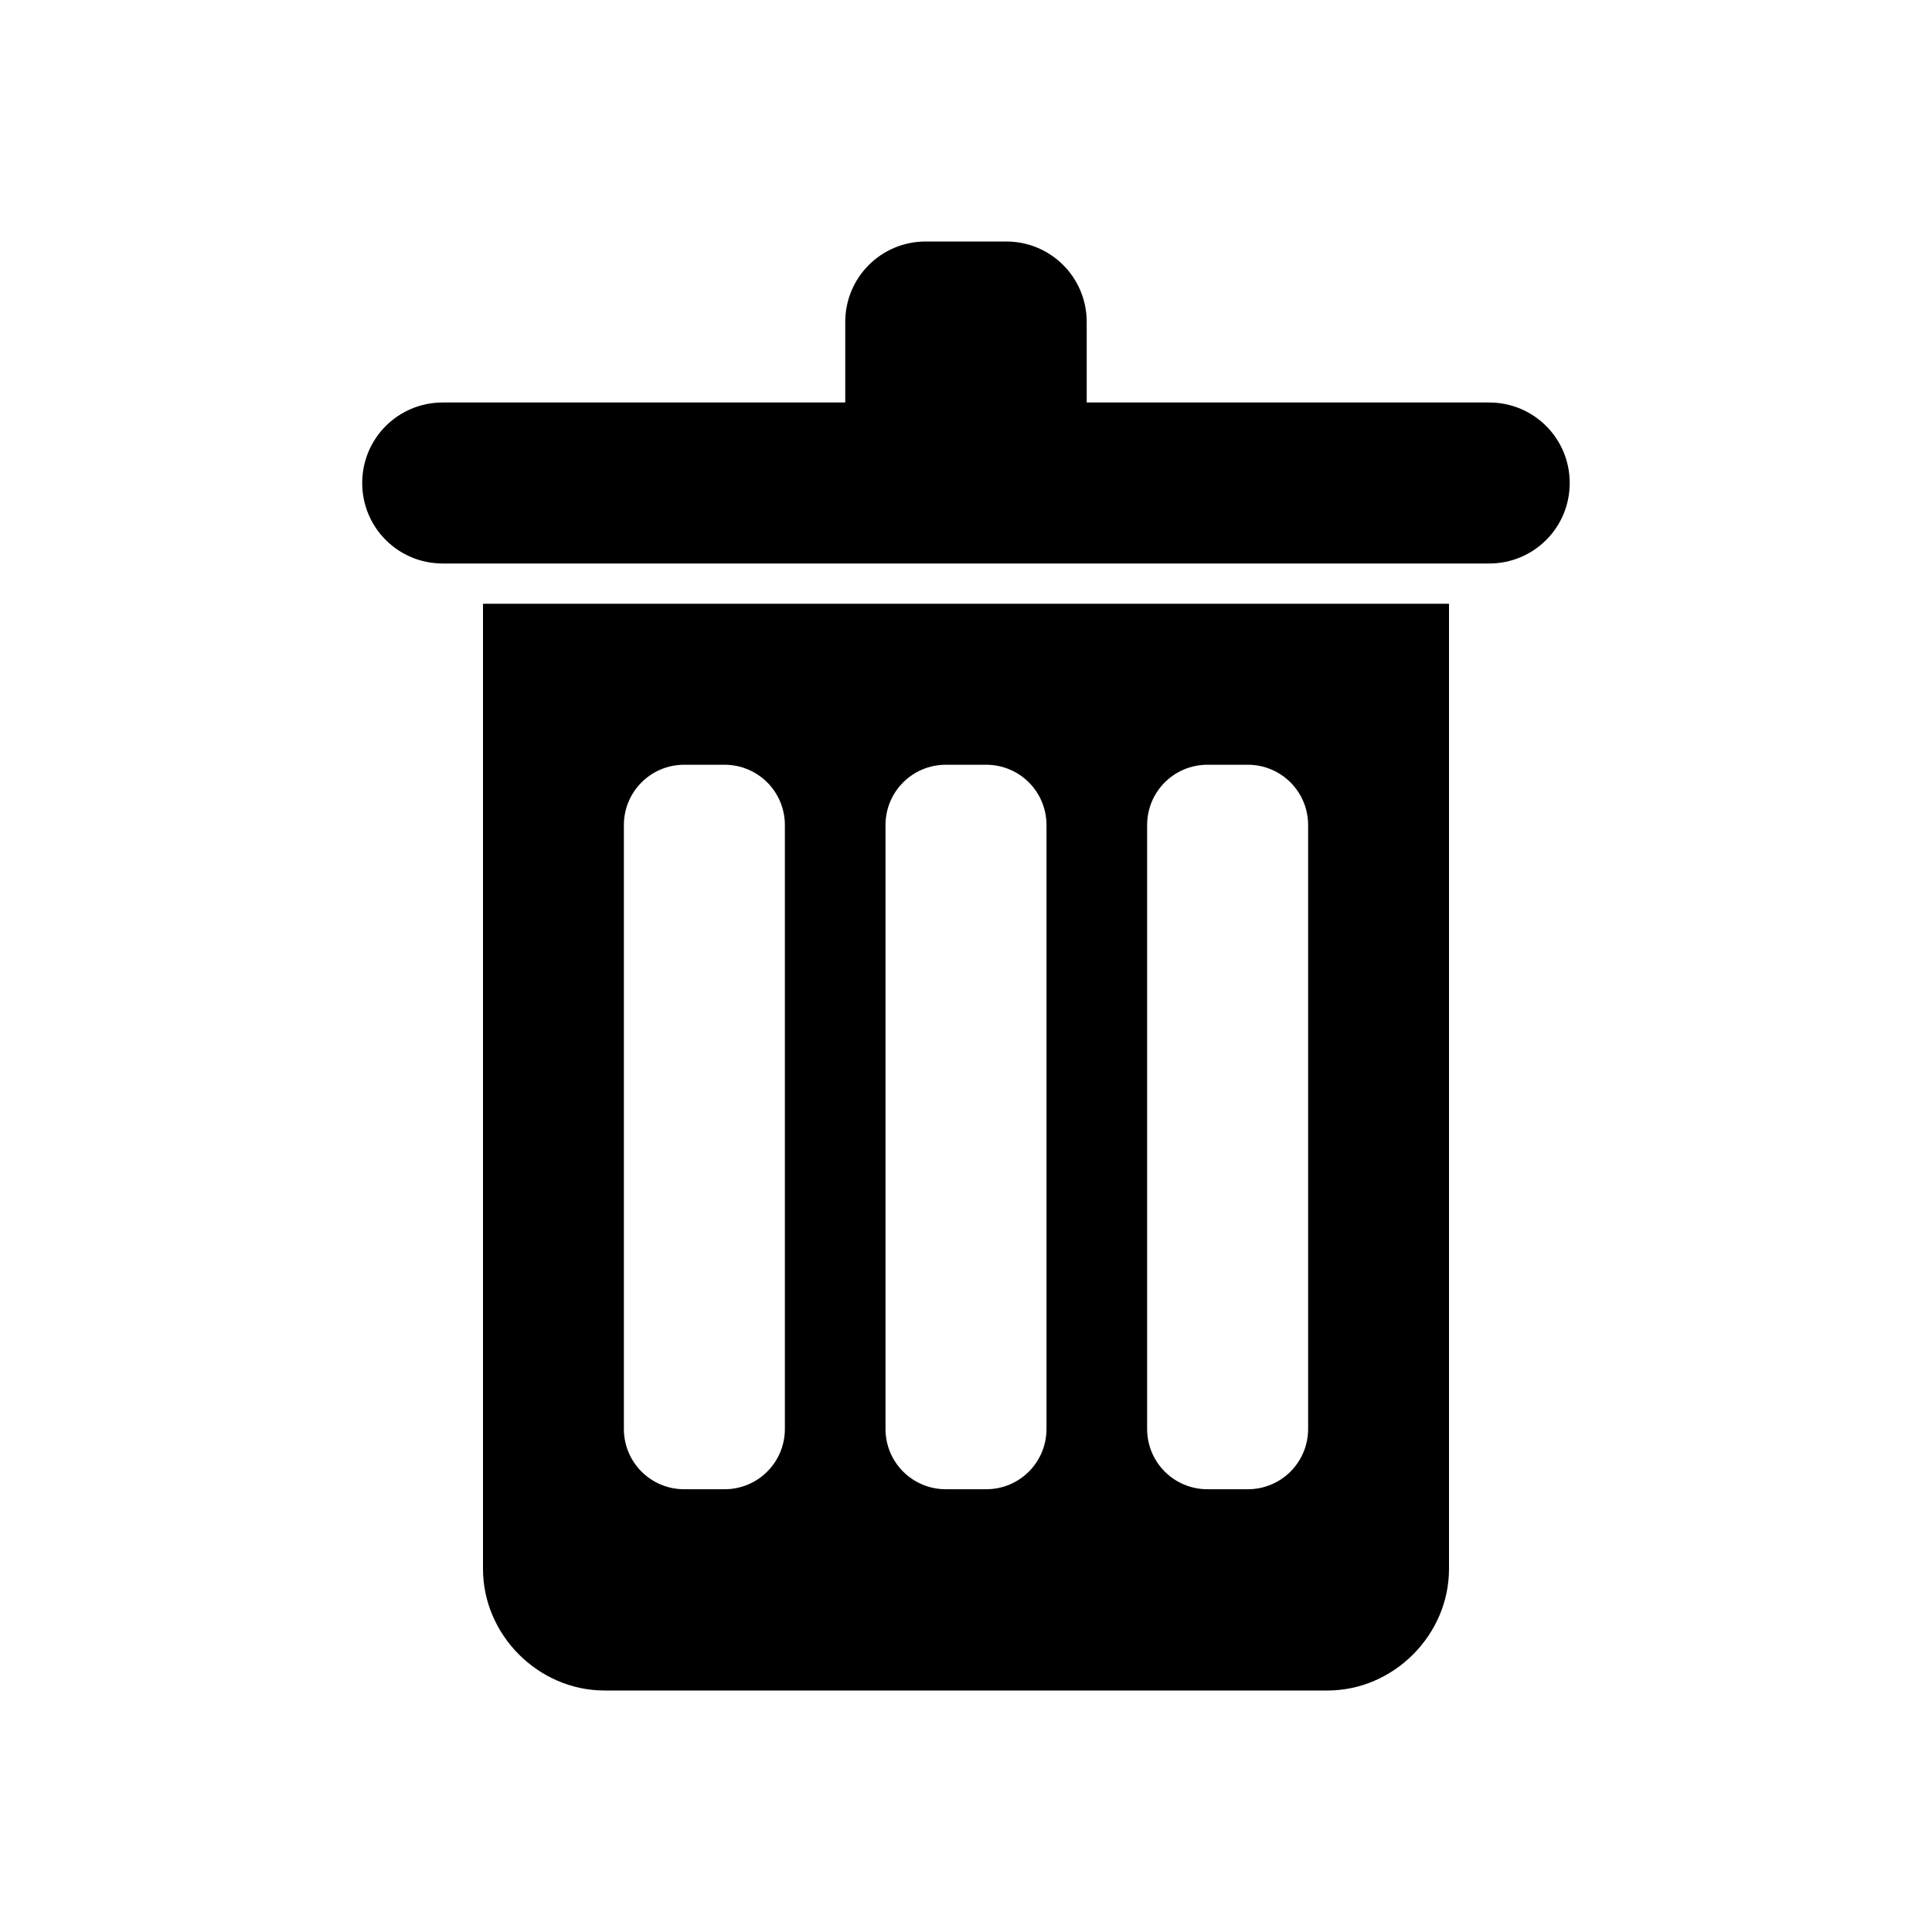
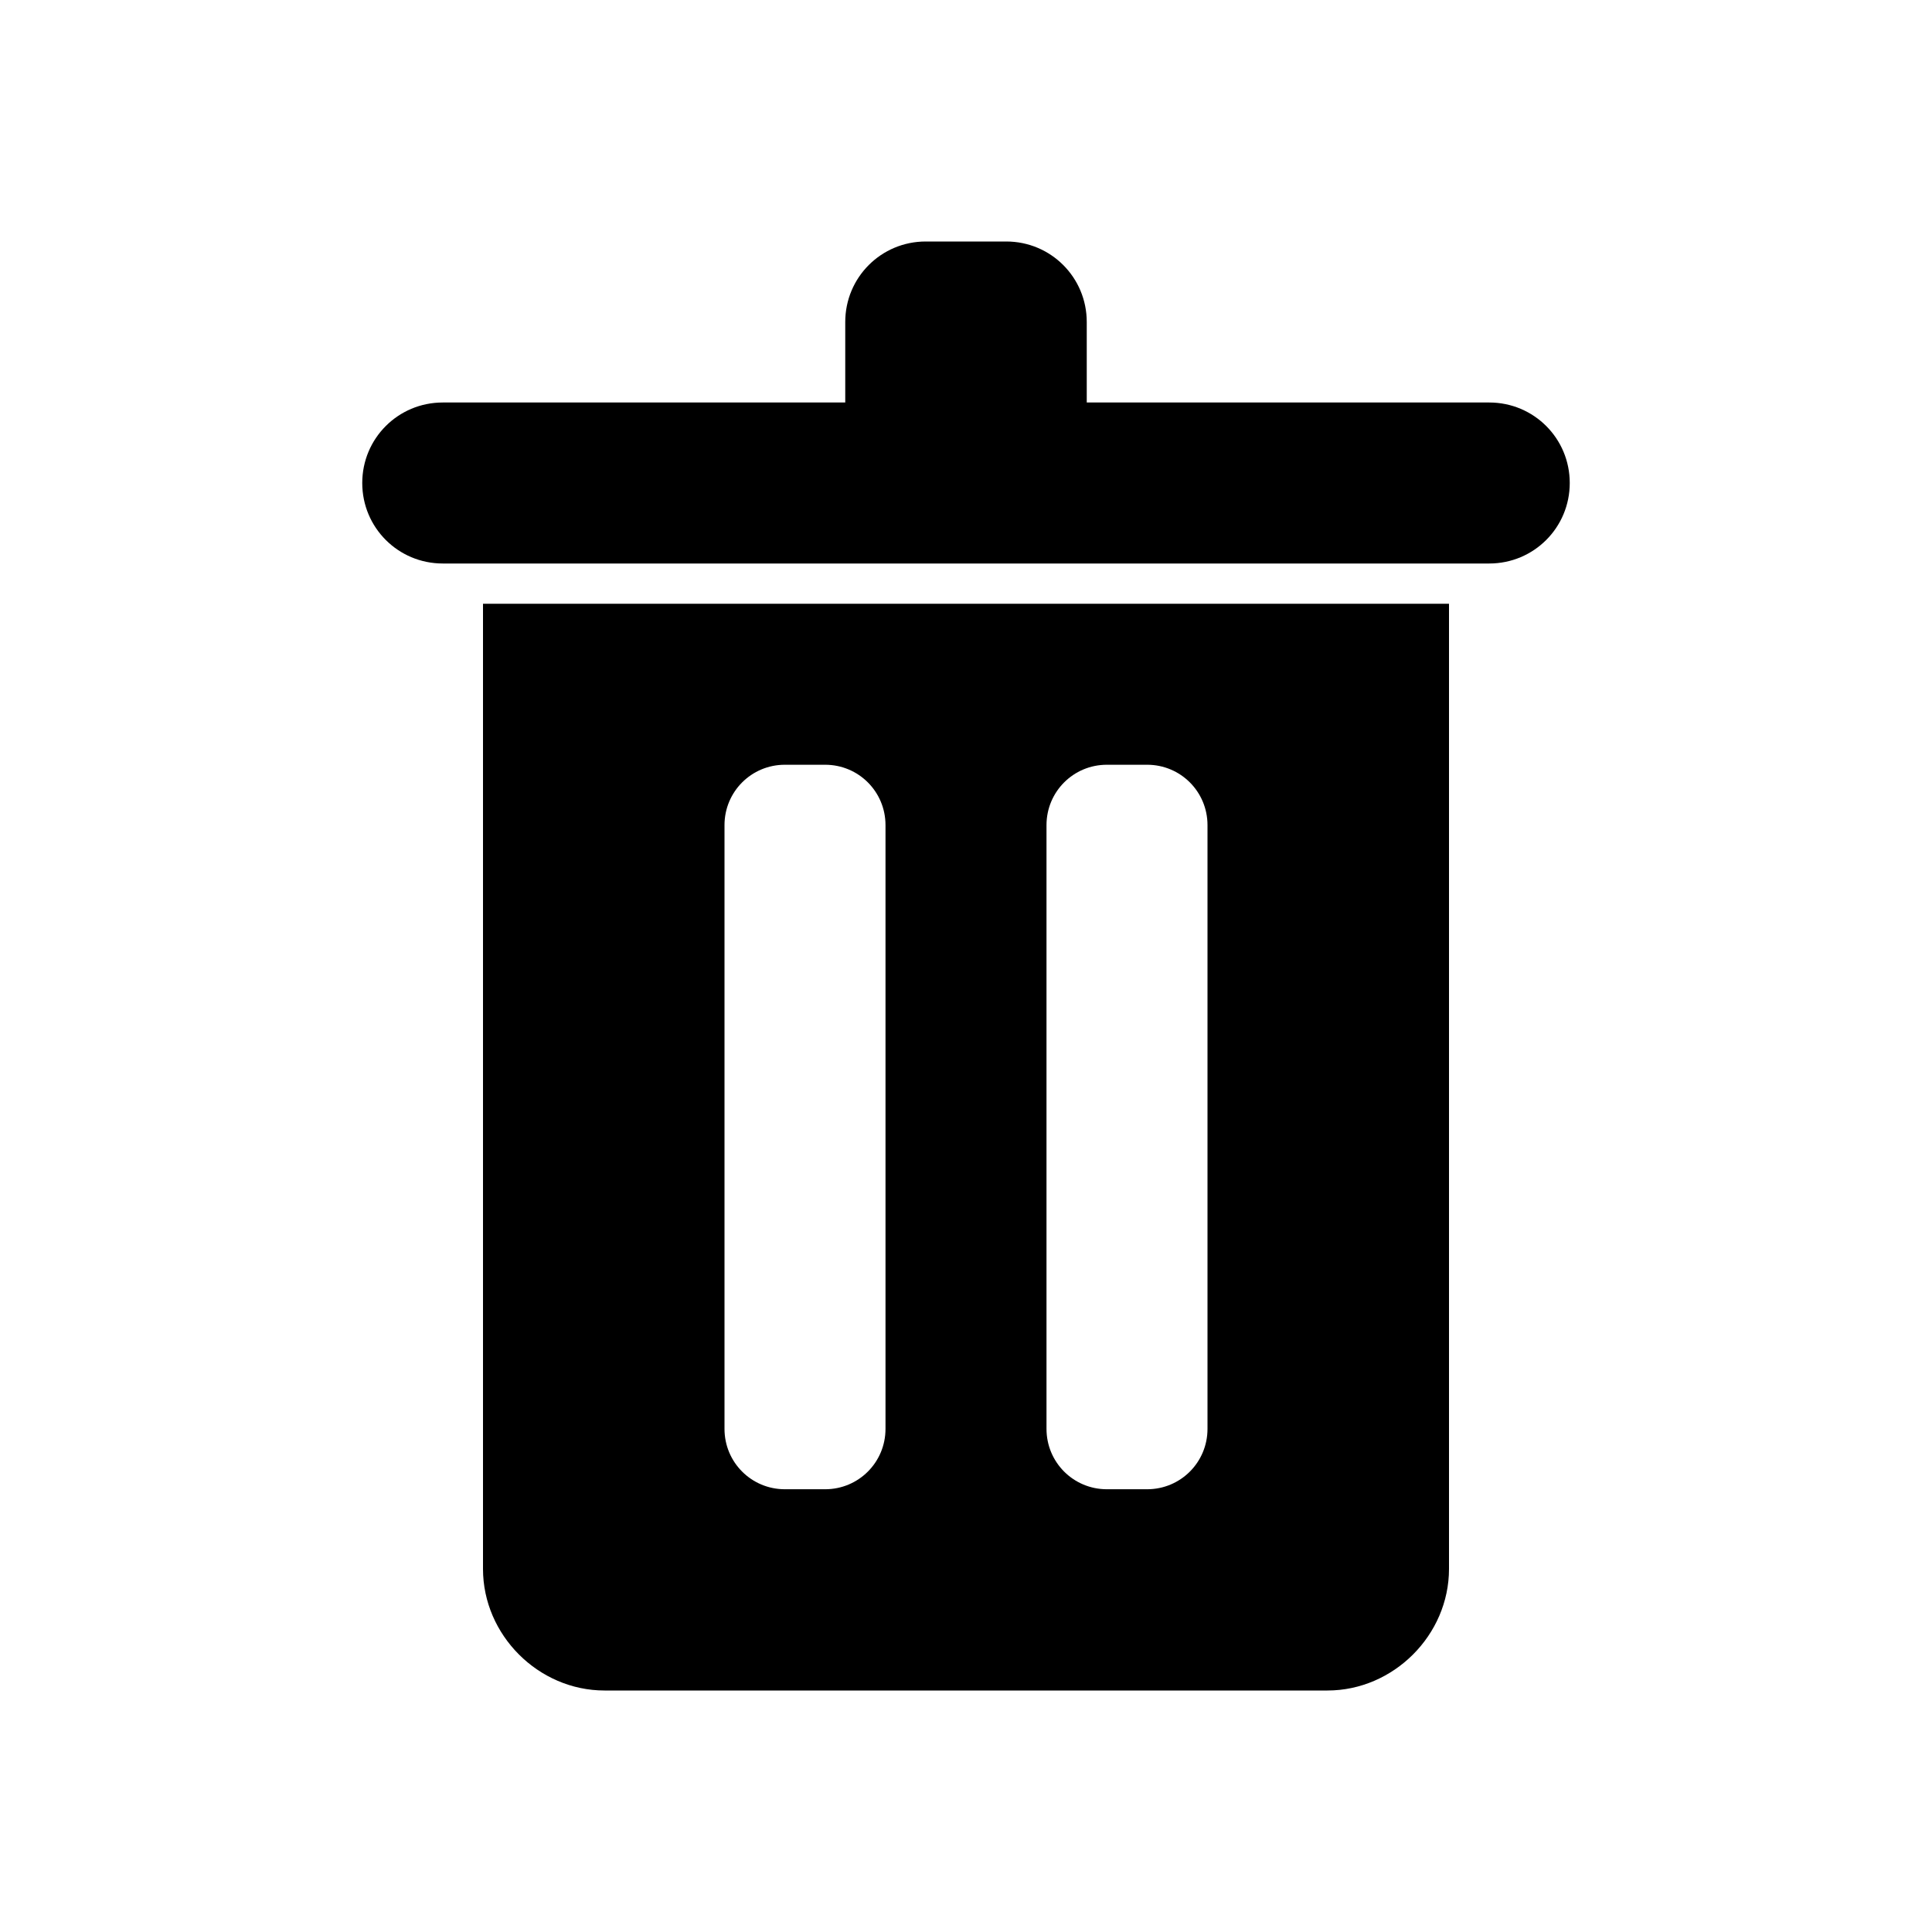
<svg xmlns="http://www.w3.org/2000/svg" height="48" width="48" version="1.1" viewBox="0 0 48 48">
-   <path style="fill:#000000" d="m23 6c-1.108 0-2 0.892-2 2v2h-5.981-4.02c-1.108 0-2 0.892-2 2s0.892 2 2 2h1 25c1.108 0 2-0.892 2-2s-0.892-2-2-2h-4.02-5.98v-2c0-1.108-0.892-2-2-2h-2zm-11 9v23.98c0 1.643 1.377 3.02 3.02 3.02h17.961c1.641 0 3.019-1.377 3.019-3.02v-23.98h-24zm5 4h1c0.831 0 1.5 0.669 1.5 1.5v15c0 0.831-0.669 1.5-1.5 1.5h-1c-0.831 0-1.5-0.669-1.5-1.5v-15c0-0.831 0.669-1.5 1.5-1.5zm6.5 0h1c0.831 0 1.5 0.669 1.5 1.5v15c0 0.831-0.669 1.5-1.5 1.5h-1c-0.831 0-1.5-0.669-1.5-1.5v-15c0-0.831 0.669-1.5 1.5-1.5zm6.5 0h1c0.831 0 1.5 0.669 1.5 1.5v15c0 0.831-0.669 1.5-1.5 1.5h-1c-0.831 0-1.5-0.669-1.5-1.5v-15c0-0.831 0.669-1.5 1.5-1.5z" />
+   <path style="fill:#000000" d="m23 6c-1.108 0-2 0.892-2 2v2h-5.98-4.02c-1.108 0-2 0.892-2 2s0.892 2 2 2h1 25c1.108 0 2-0.892 2-2s-0.892-2-2-2h-4.02-5.98v-2c0-1.108-0.892-2-2-2h-2zm-11 9v23.98c0 1.643 1.377 3.02 3.02 3.02h17.96c1.641 0 3.02-1.377 3.02-3.02v-23.98h-24zm7.5 4h1c0.831 0 1.5 0.669 1.5 1.5v15c0 0.831-0.669 1.5-1.5 1.5h-1c-0.831 0-1.5-0.669-1.5-1.5v-15c0-0.831 0.669-1.5 1.5-1.5zm8 0h1c0.831 0 1.5 0.669 1.5 1.5v15c0 0.831-0.669 1.5-1.5 1.5h-1c-0.831 0-1.5-0.669-1.5-1.5v-15c0-0.831 0.669-1.5 1.5-1.5z" />
</svg>
